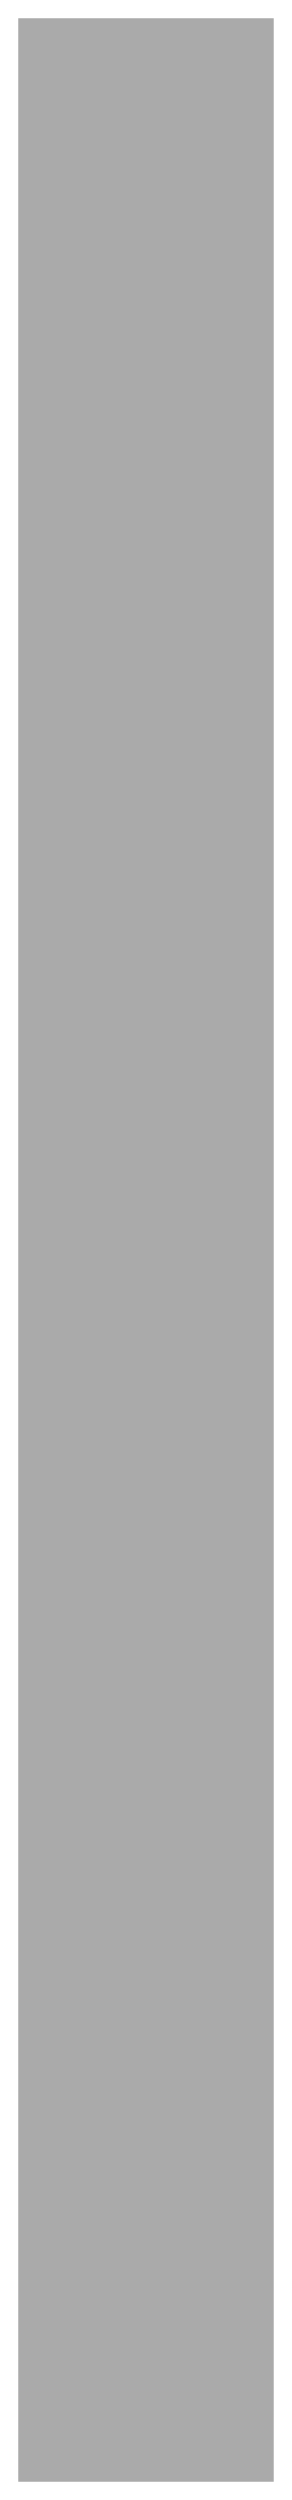
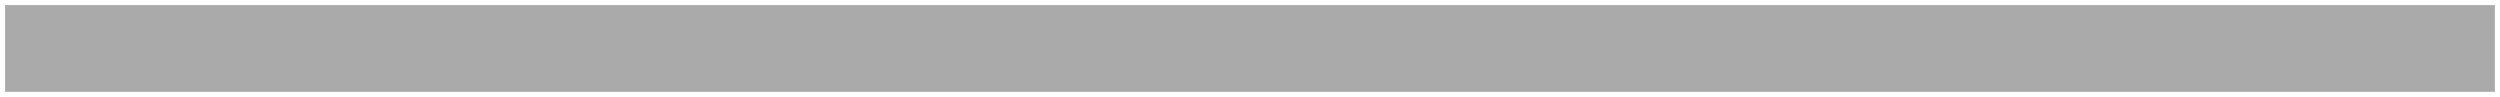
- <svg xmlns="http://www.w3.org/2000/svg" version="1.1" width="16px" height="137px">
-   <g transform="matrix(1 0 0 1 -1730 23 )">
-     <path d="M 1731 -22  L 1745 -22  L 1745 113  L 1731 113  L 1731 -22  Z " fill-rule="nonzero" fill="#aaaaaa" stroke="none" />
+ <svg xmlns="http://www.w3.org/2000/svg" version="1.1" width="490px" height="19px">
+   <g transform="matrix(1 0 0 1 -1219 -274 )">
+     <path d="M 1220 275  L 1708 275  L 1708 292  L 1220 292  L 1220 275  Z " fill-rule="nonzero" fill="#aaaaaa" stroke="none" />
  </g>
</svg>
